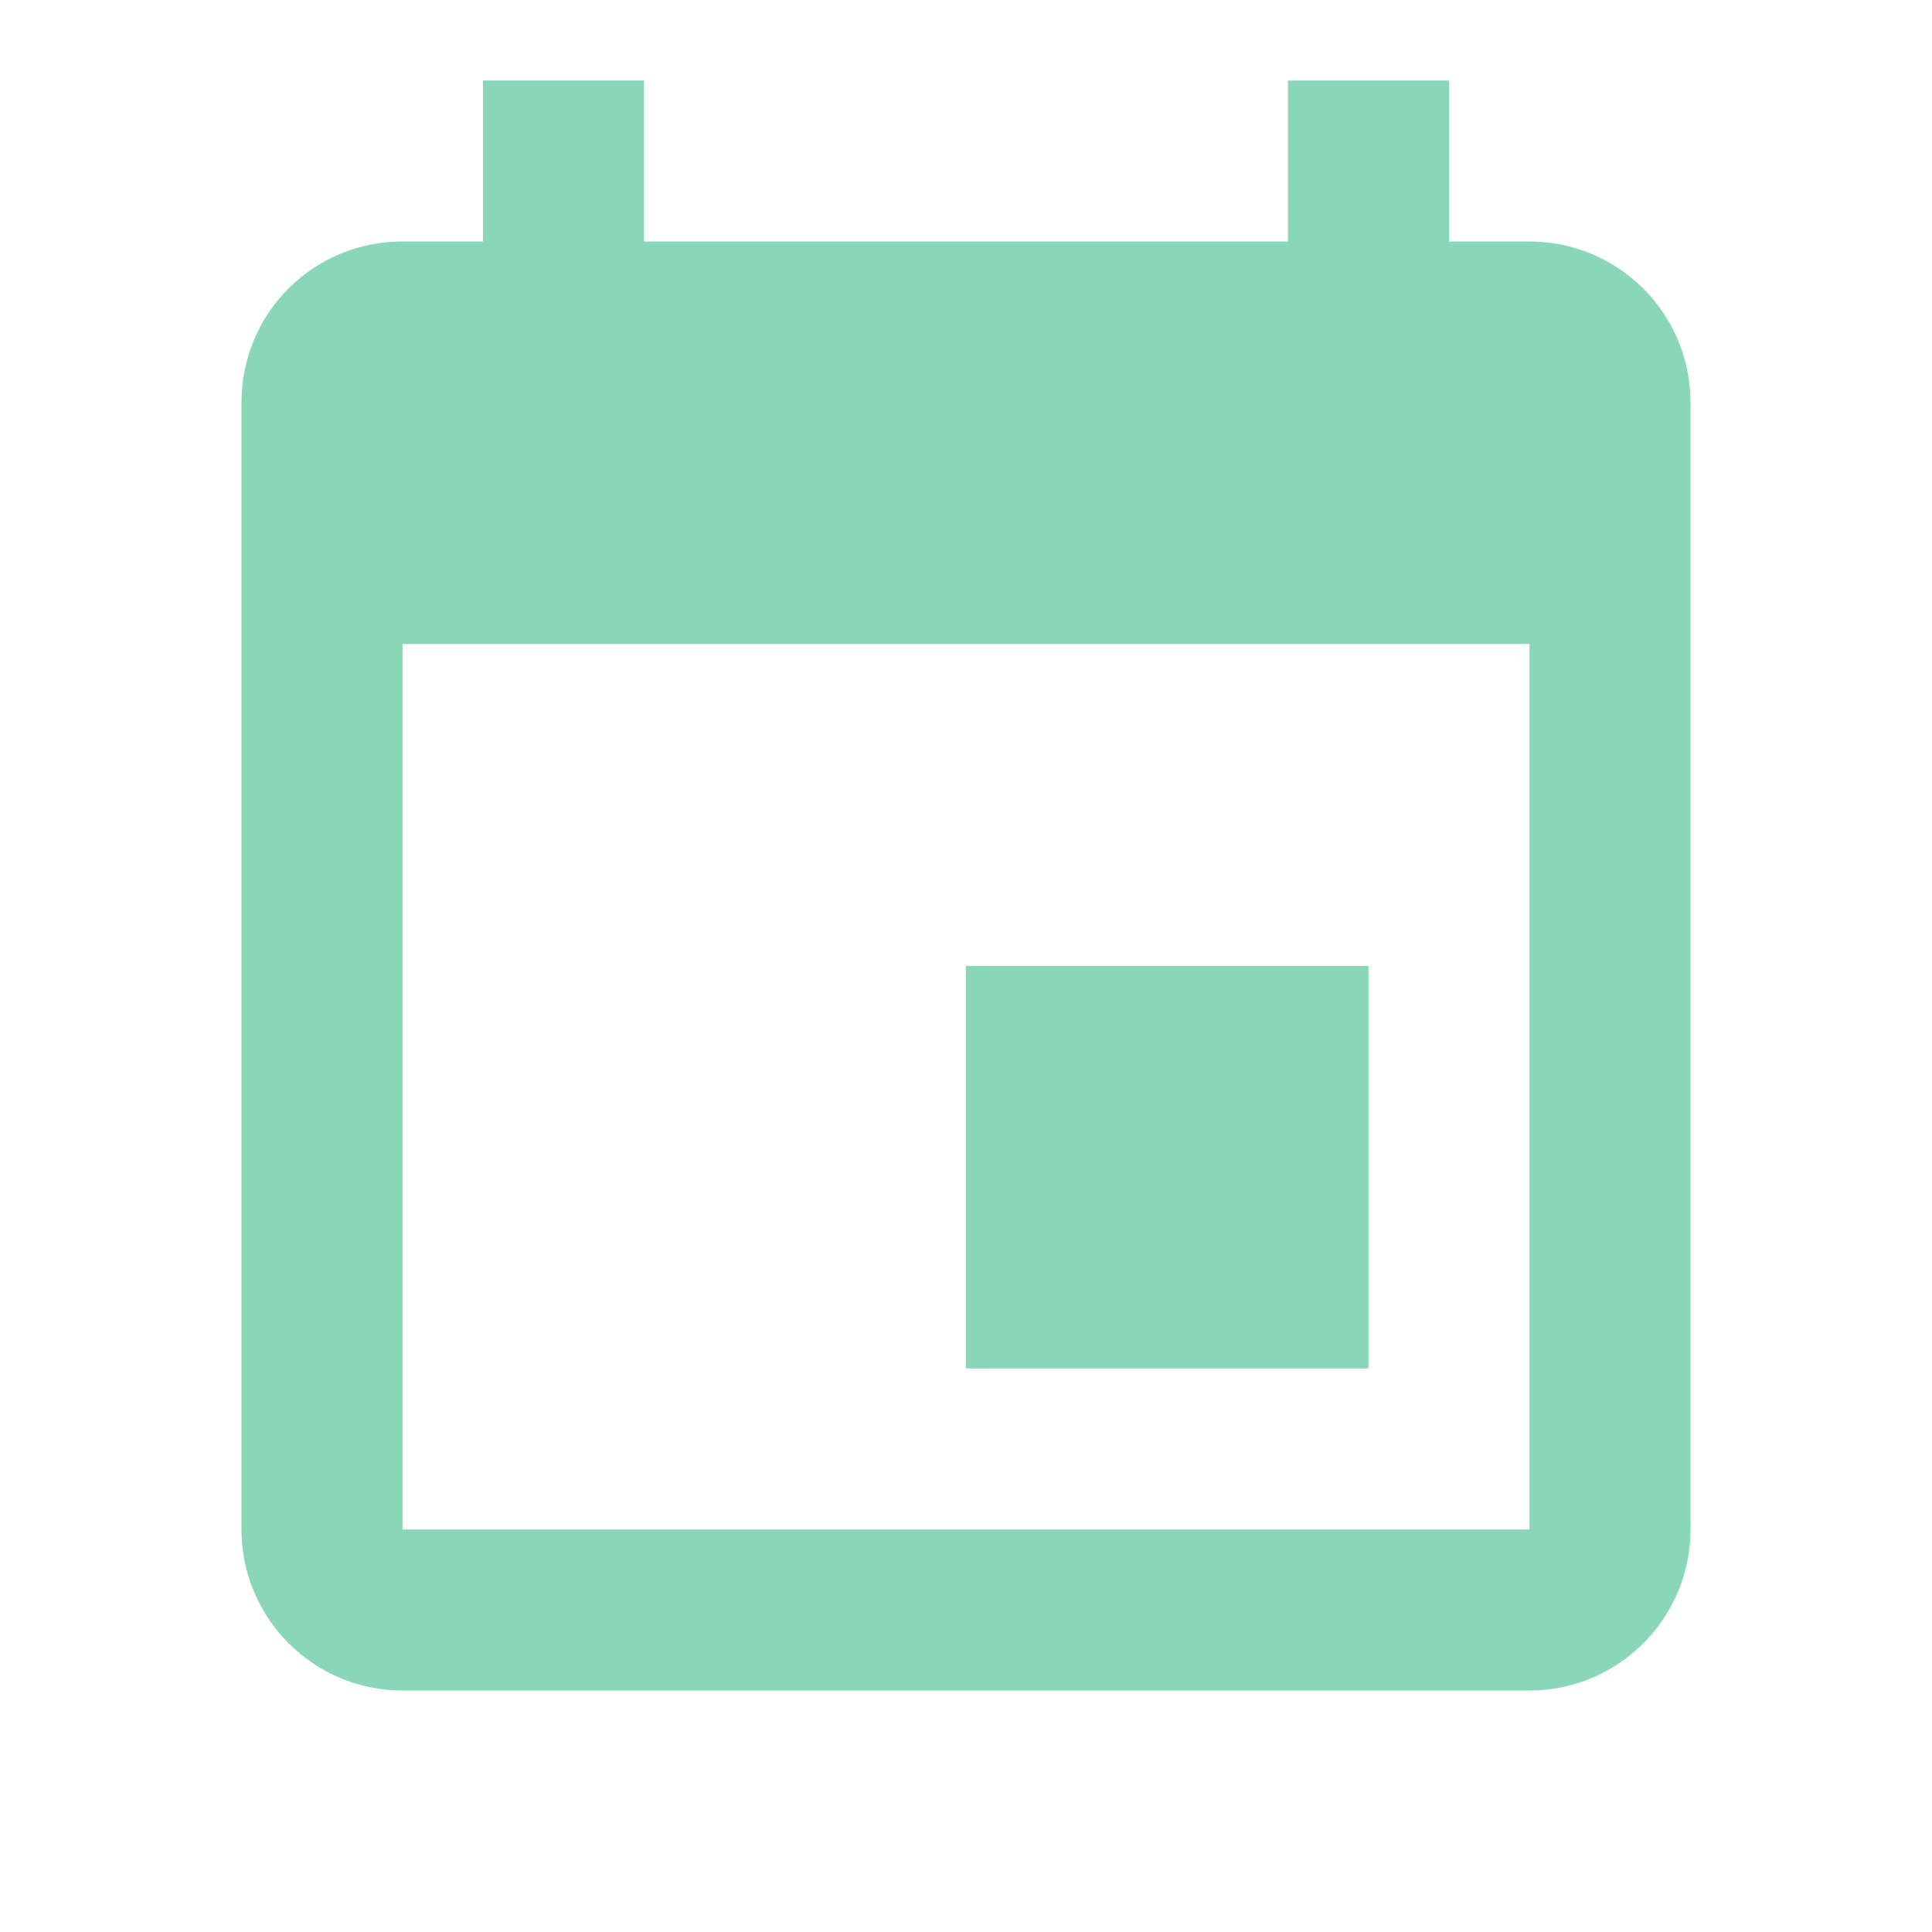
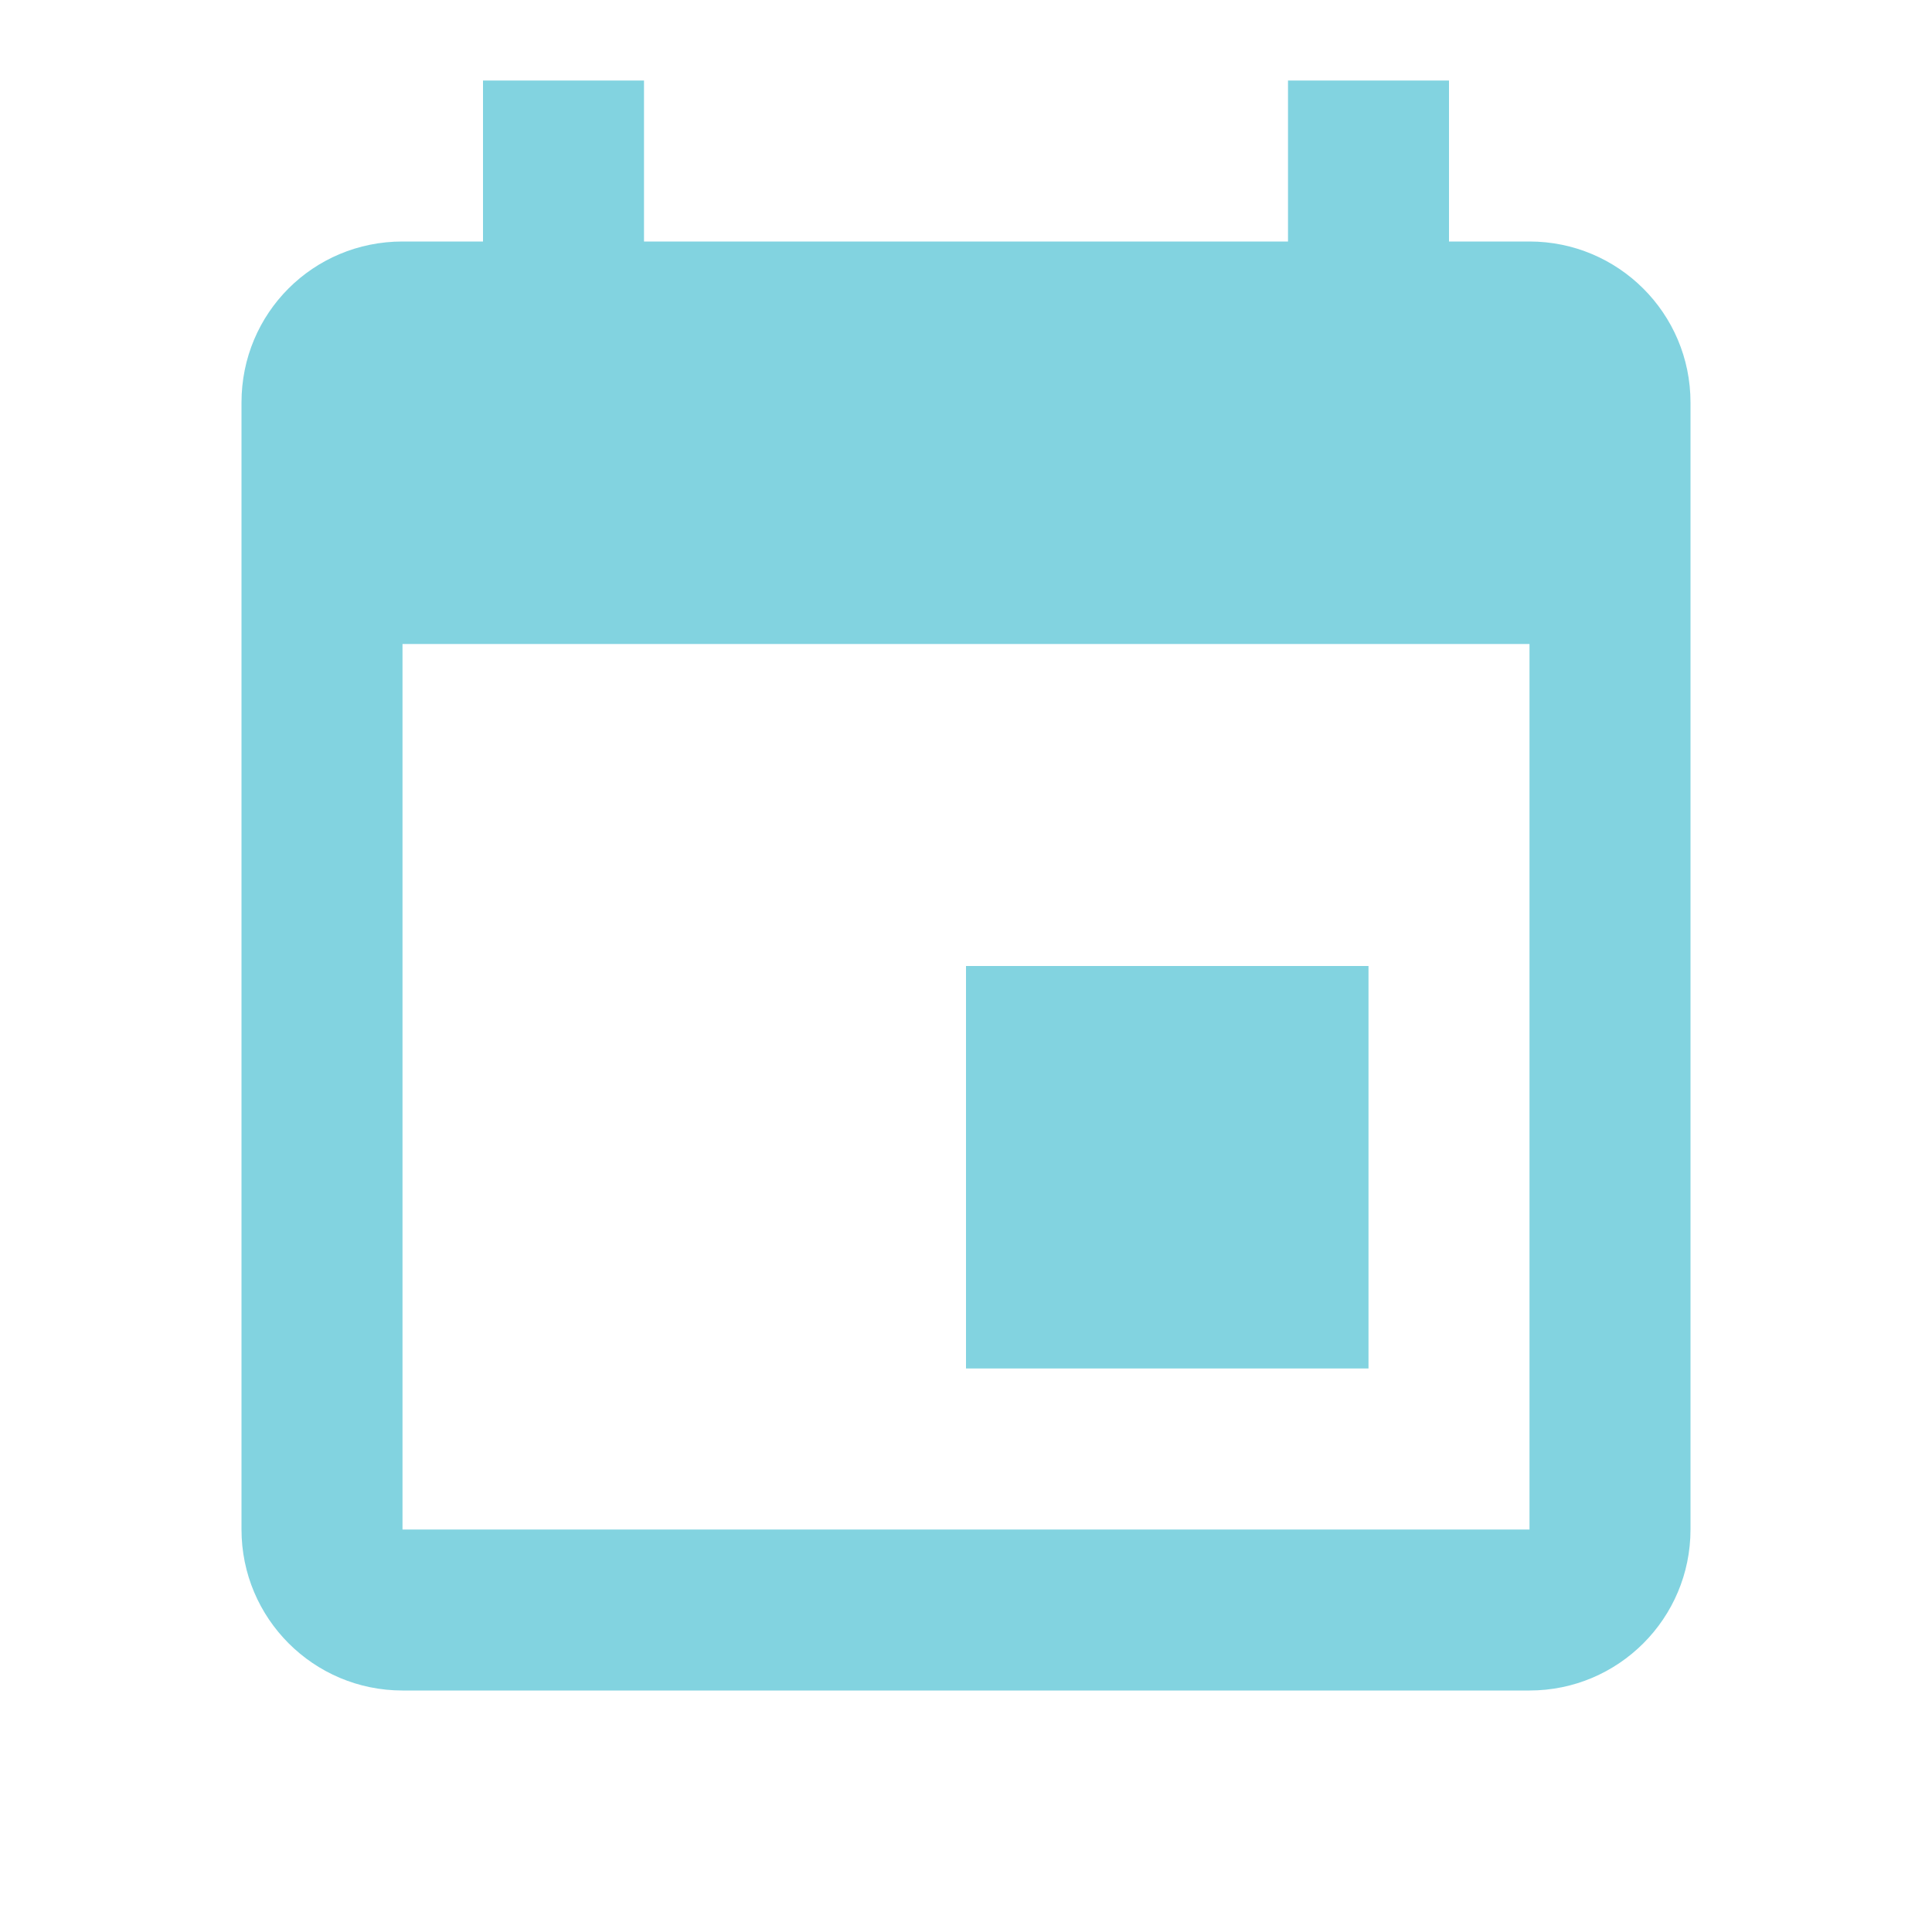
- <svg xmlns="http://www.w3.org/2000/svg" fill="#89D6B9" preserveAspectRatio="xMidYMid meet" id="mdi-calendar" viewBox="0 0 24 24">
+ <svg xmlns="http://www.w3.org/2000/svg" fill="#82D3E0" preserveAspectRatio="xMidYMid meet" id="mdi-calendar" viewBox="0 0 24 24">
  <path d="M19,19H5V8H19M16,1V3H8V1H6V3H5C3.89,3 3,3.89 3,5V19A2,2 0 0,0 5,21H19A2,2 0 0,0 21,19V5C21,3.89 20.1,3 19,3H18V1M17,12H12V17H17V12Z" />
</svg>
